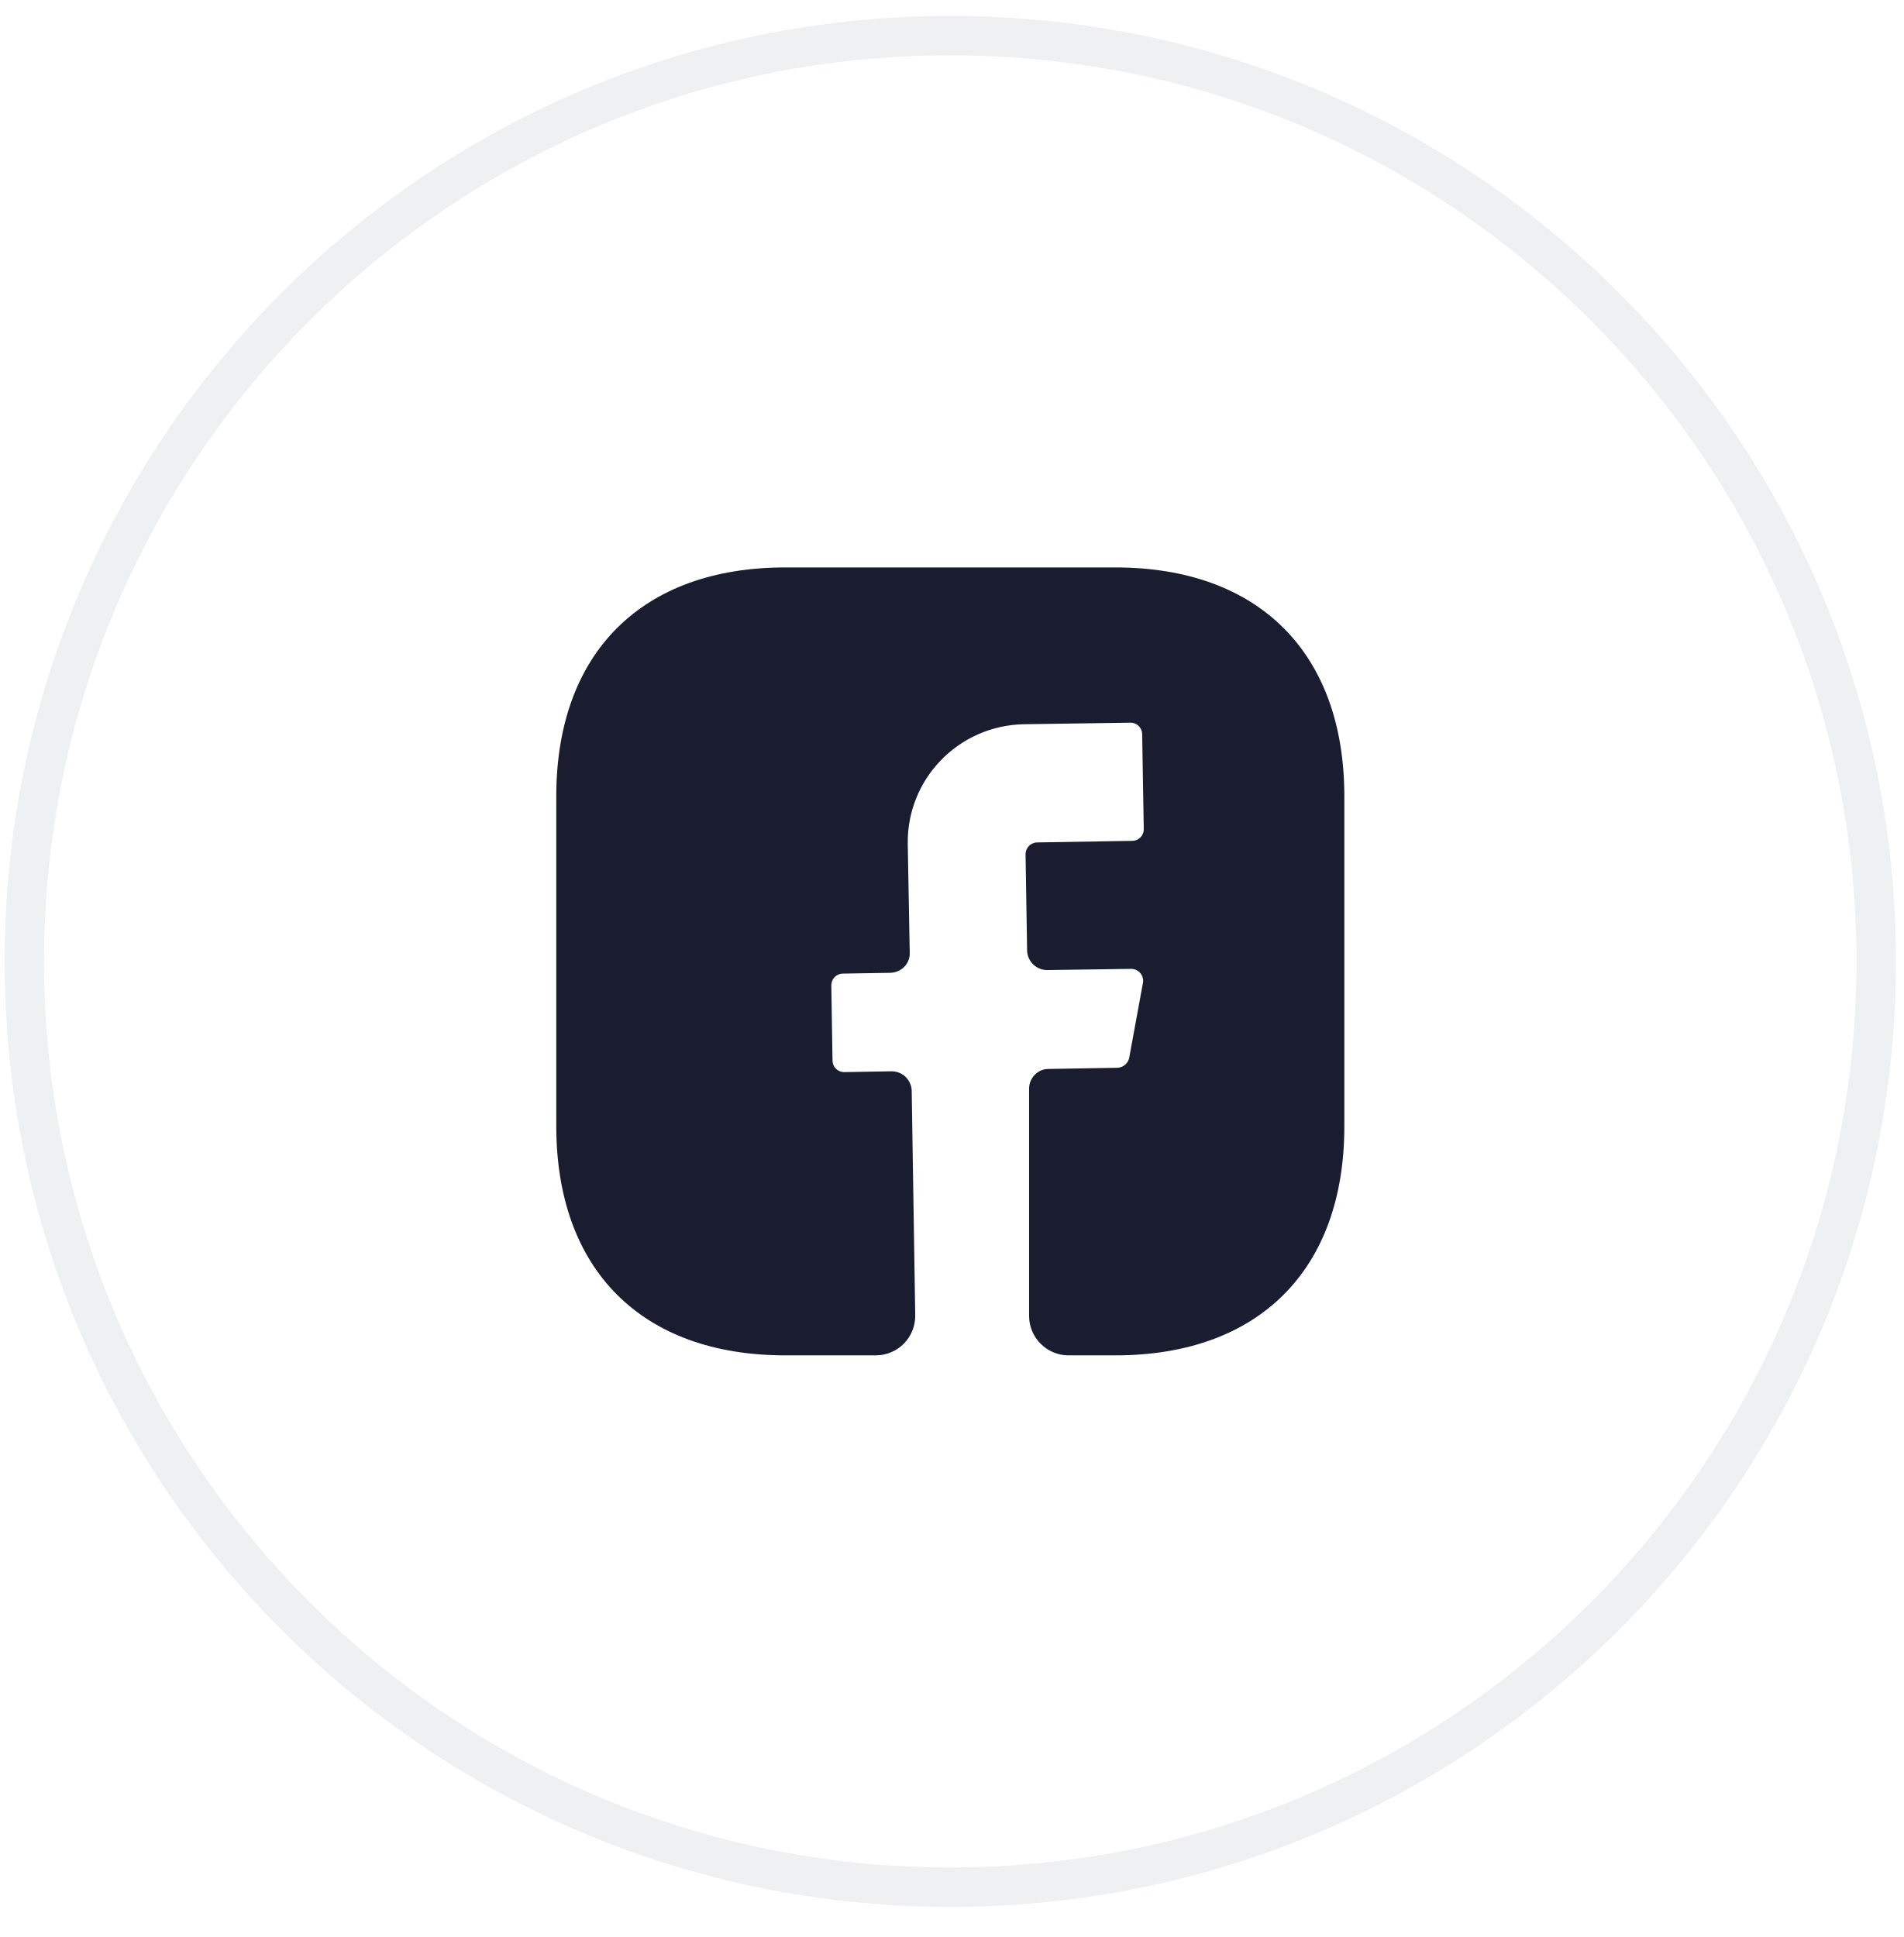
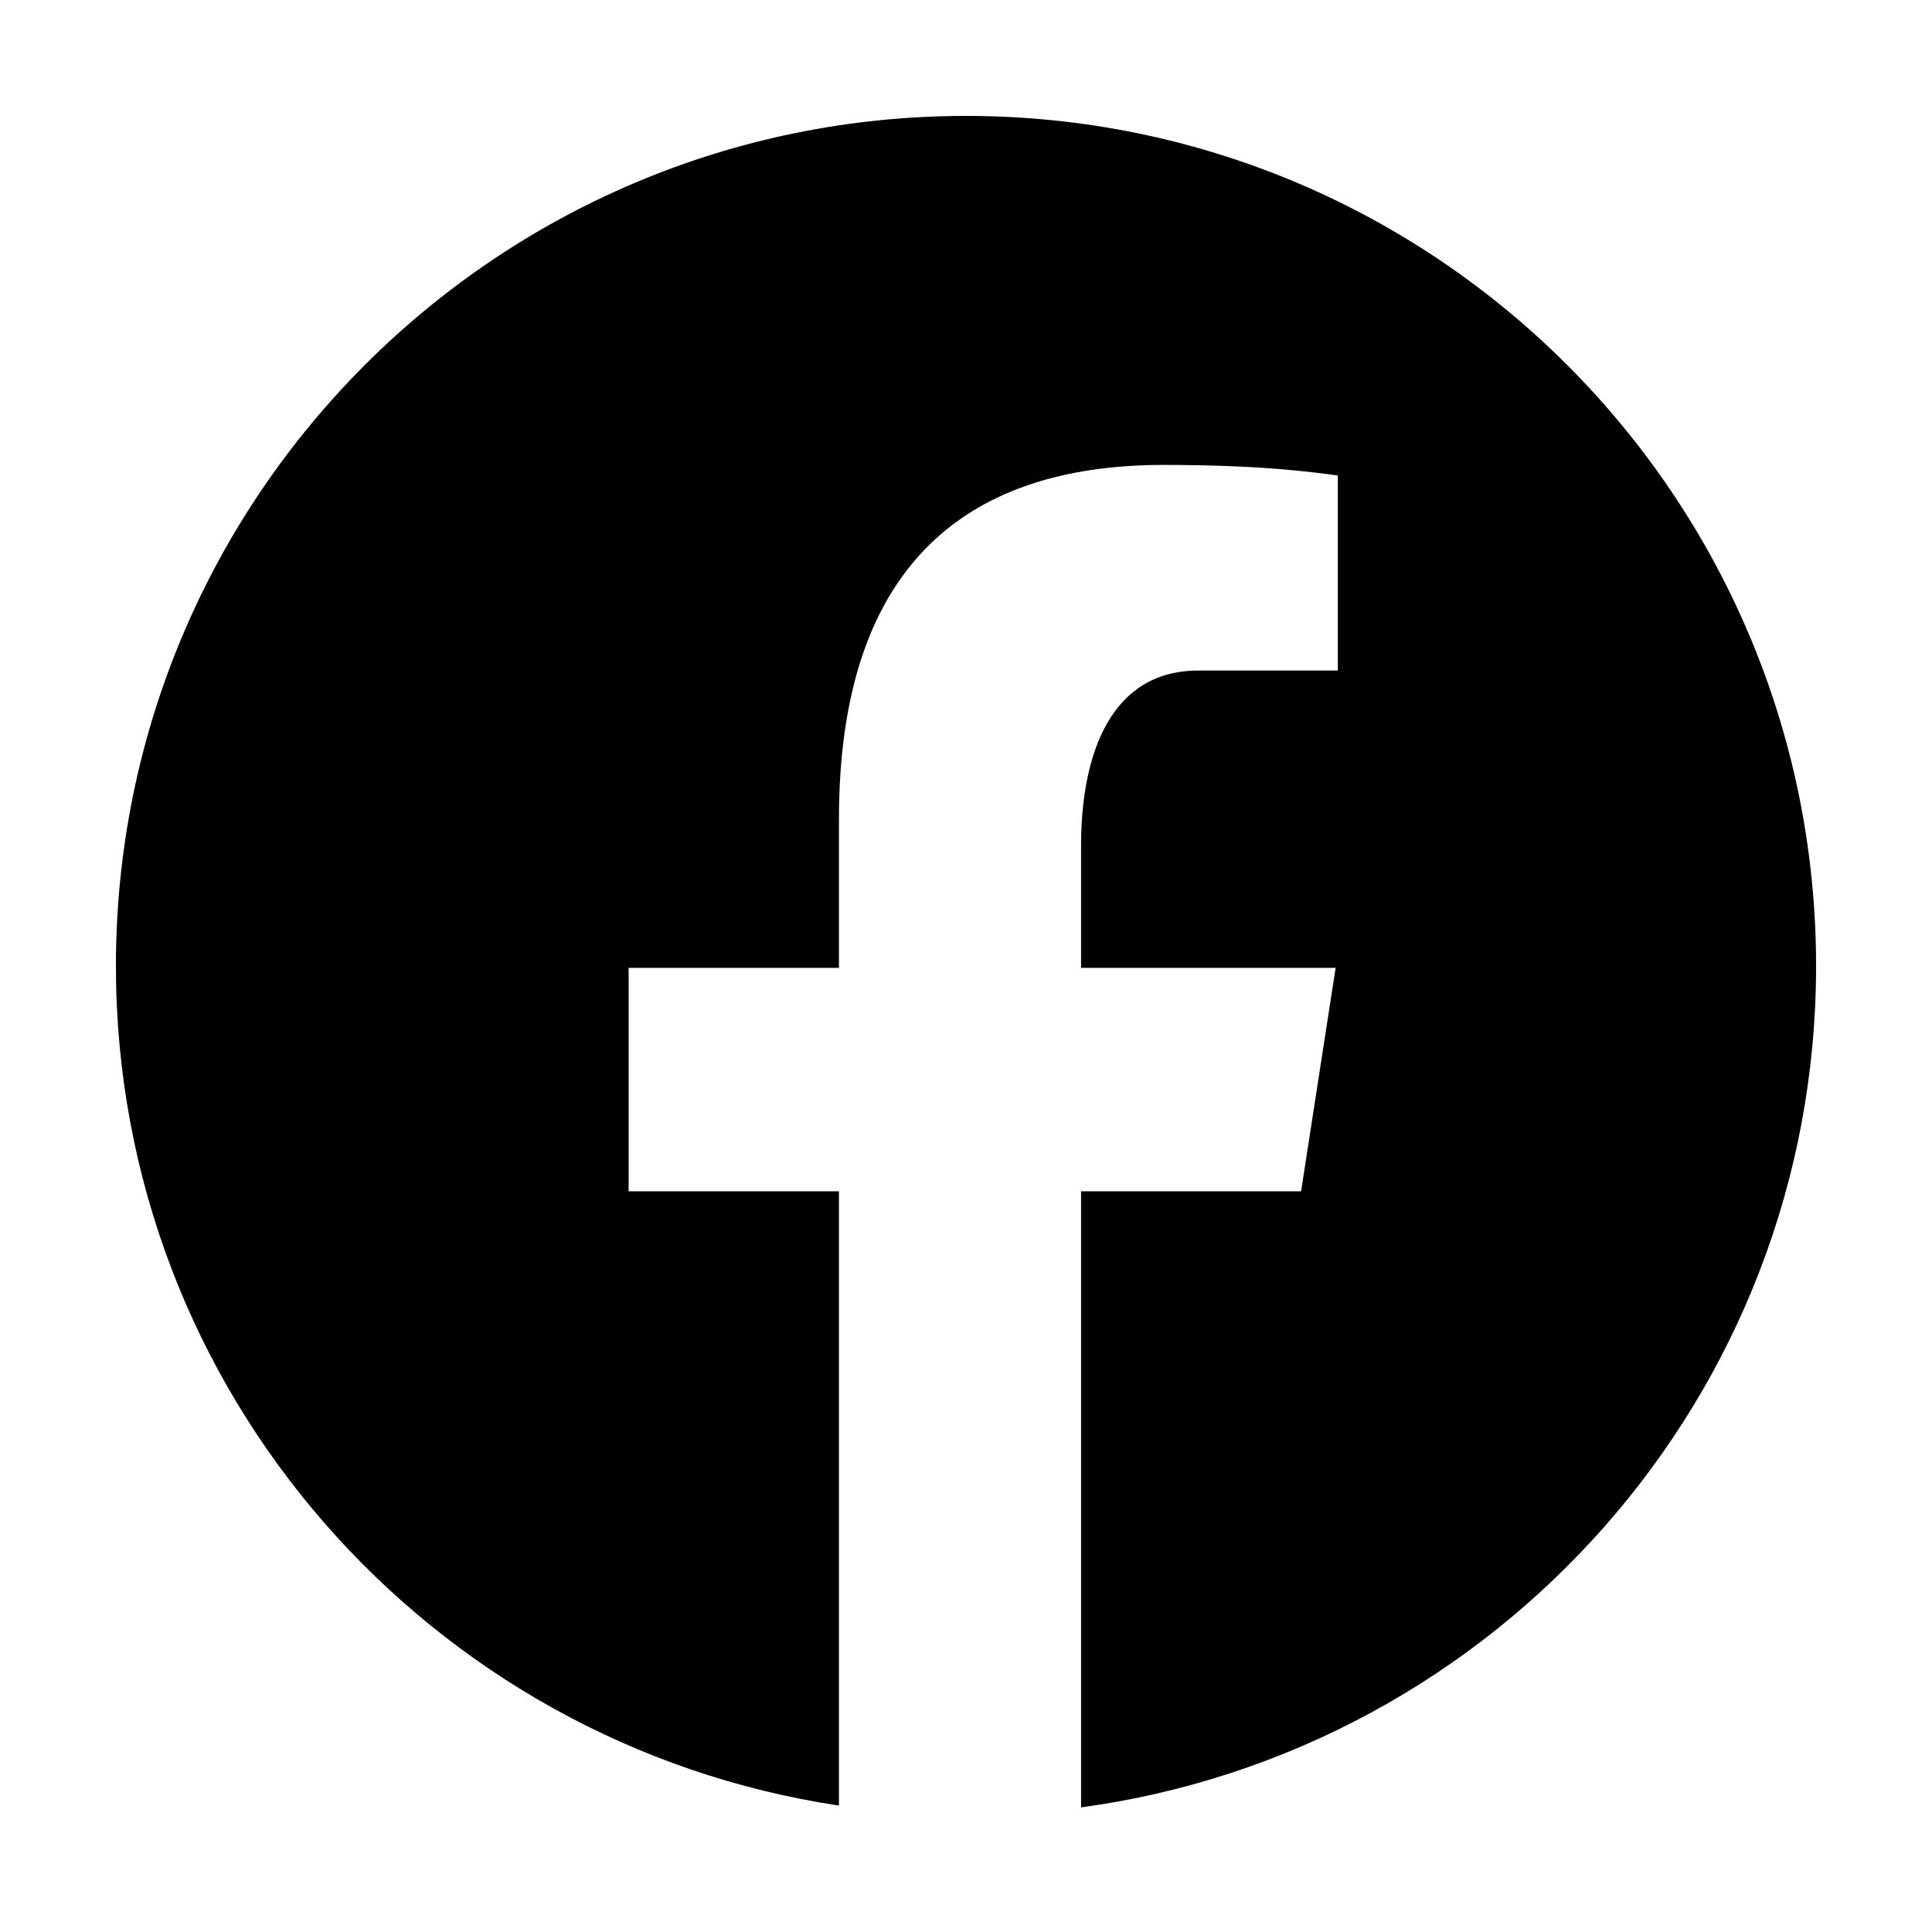
- <svg xmlns="http://www.w3.org/2000/svg" width="56" height="57" viewBox="0 0 56 57" fill="none">
-   <rect x="0.716" y="1.048" width="54.486" height="54.486" rx="27.243" stroke="#344054" stroke-opacity="0.08" stroke-width="1.159" />
-   <path d="M39.553 33.148C39.553 37.368 37.037 39.884 32.817 39.884H31.438C30.8 39.884 30.278 39.362 30.278 38.724V32.035C30.278 31.722 30.533 31.456 30.846 31.456L32.887 31.421C33.049 31.409 33.188 31.293 33.223 31.131L33.629 28.917C33.663 28.708 33.501 28.511 33.281 28.511L30.812 28.546C30.487 28.546 30.232 28.291 30.22 27.978L30.174 25.138C30.174 24.952 30.325 24.79 30.522 24.79L33.304 24.744C33.501 24.744 33.652 24.593 33.652 24.396L33.605 21.613C33.605 21.416 33.455 21.266 33.258 21.266L30.128 21.312C28.203 21.347 26.673 22.924 26.708 24.848L26.766 28.036C26.777 28.36 26.522 28.616 26.198 28.627L24.807 28.65C24.61 28.65 24.459 28.801 24.459 28.998L24.494 31.201C24.494 31.398 24.644 31.549 24.841 31.549L26.233 31.525C26.557 31.525 26.812 31.78 26.824 32.093L26.928 38.701C26.94 39.35 26.418 39.884 25.769 39.884H23.102C18.883 39.884 16.367 37.368 16.367 33.137V23.434C16.367 19.214 18.883 16.698 23.102 16.698H32.817C37.037 16.698 39.553 19.214 39.553 23.434V33.148Z" fill="#1A1C30" />
+ <svg xmlns="http://www.w3.org/2000/svg" viewBox="0 0 50 50" width="50px" height="50px">
+   <path d="M25,3C12.85,3,3,12.85,3,25c0,11.03,8.125,20.137,18.712,21.728V30.831h-5.443v-5.783h5.443v-3.848 c0-6.371,3.104-9.168,8.399-9.168c2.536,0,3.877,0.188,4.512,0.274v5.048h-3.612c-2.248,0-3.033,2.131-3.033,4.533v3.161h6.588 l-0.894,5.783h-5.694v15.944C38.716,45.318,47,36.137,47,25C47,12.85,37.15,3,25,3z" />
</svg>
